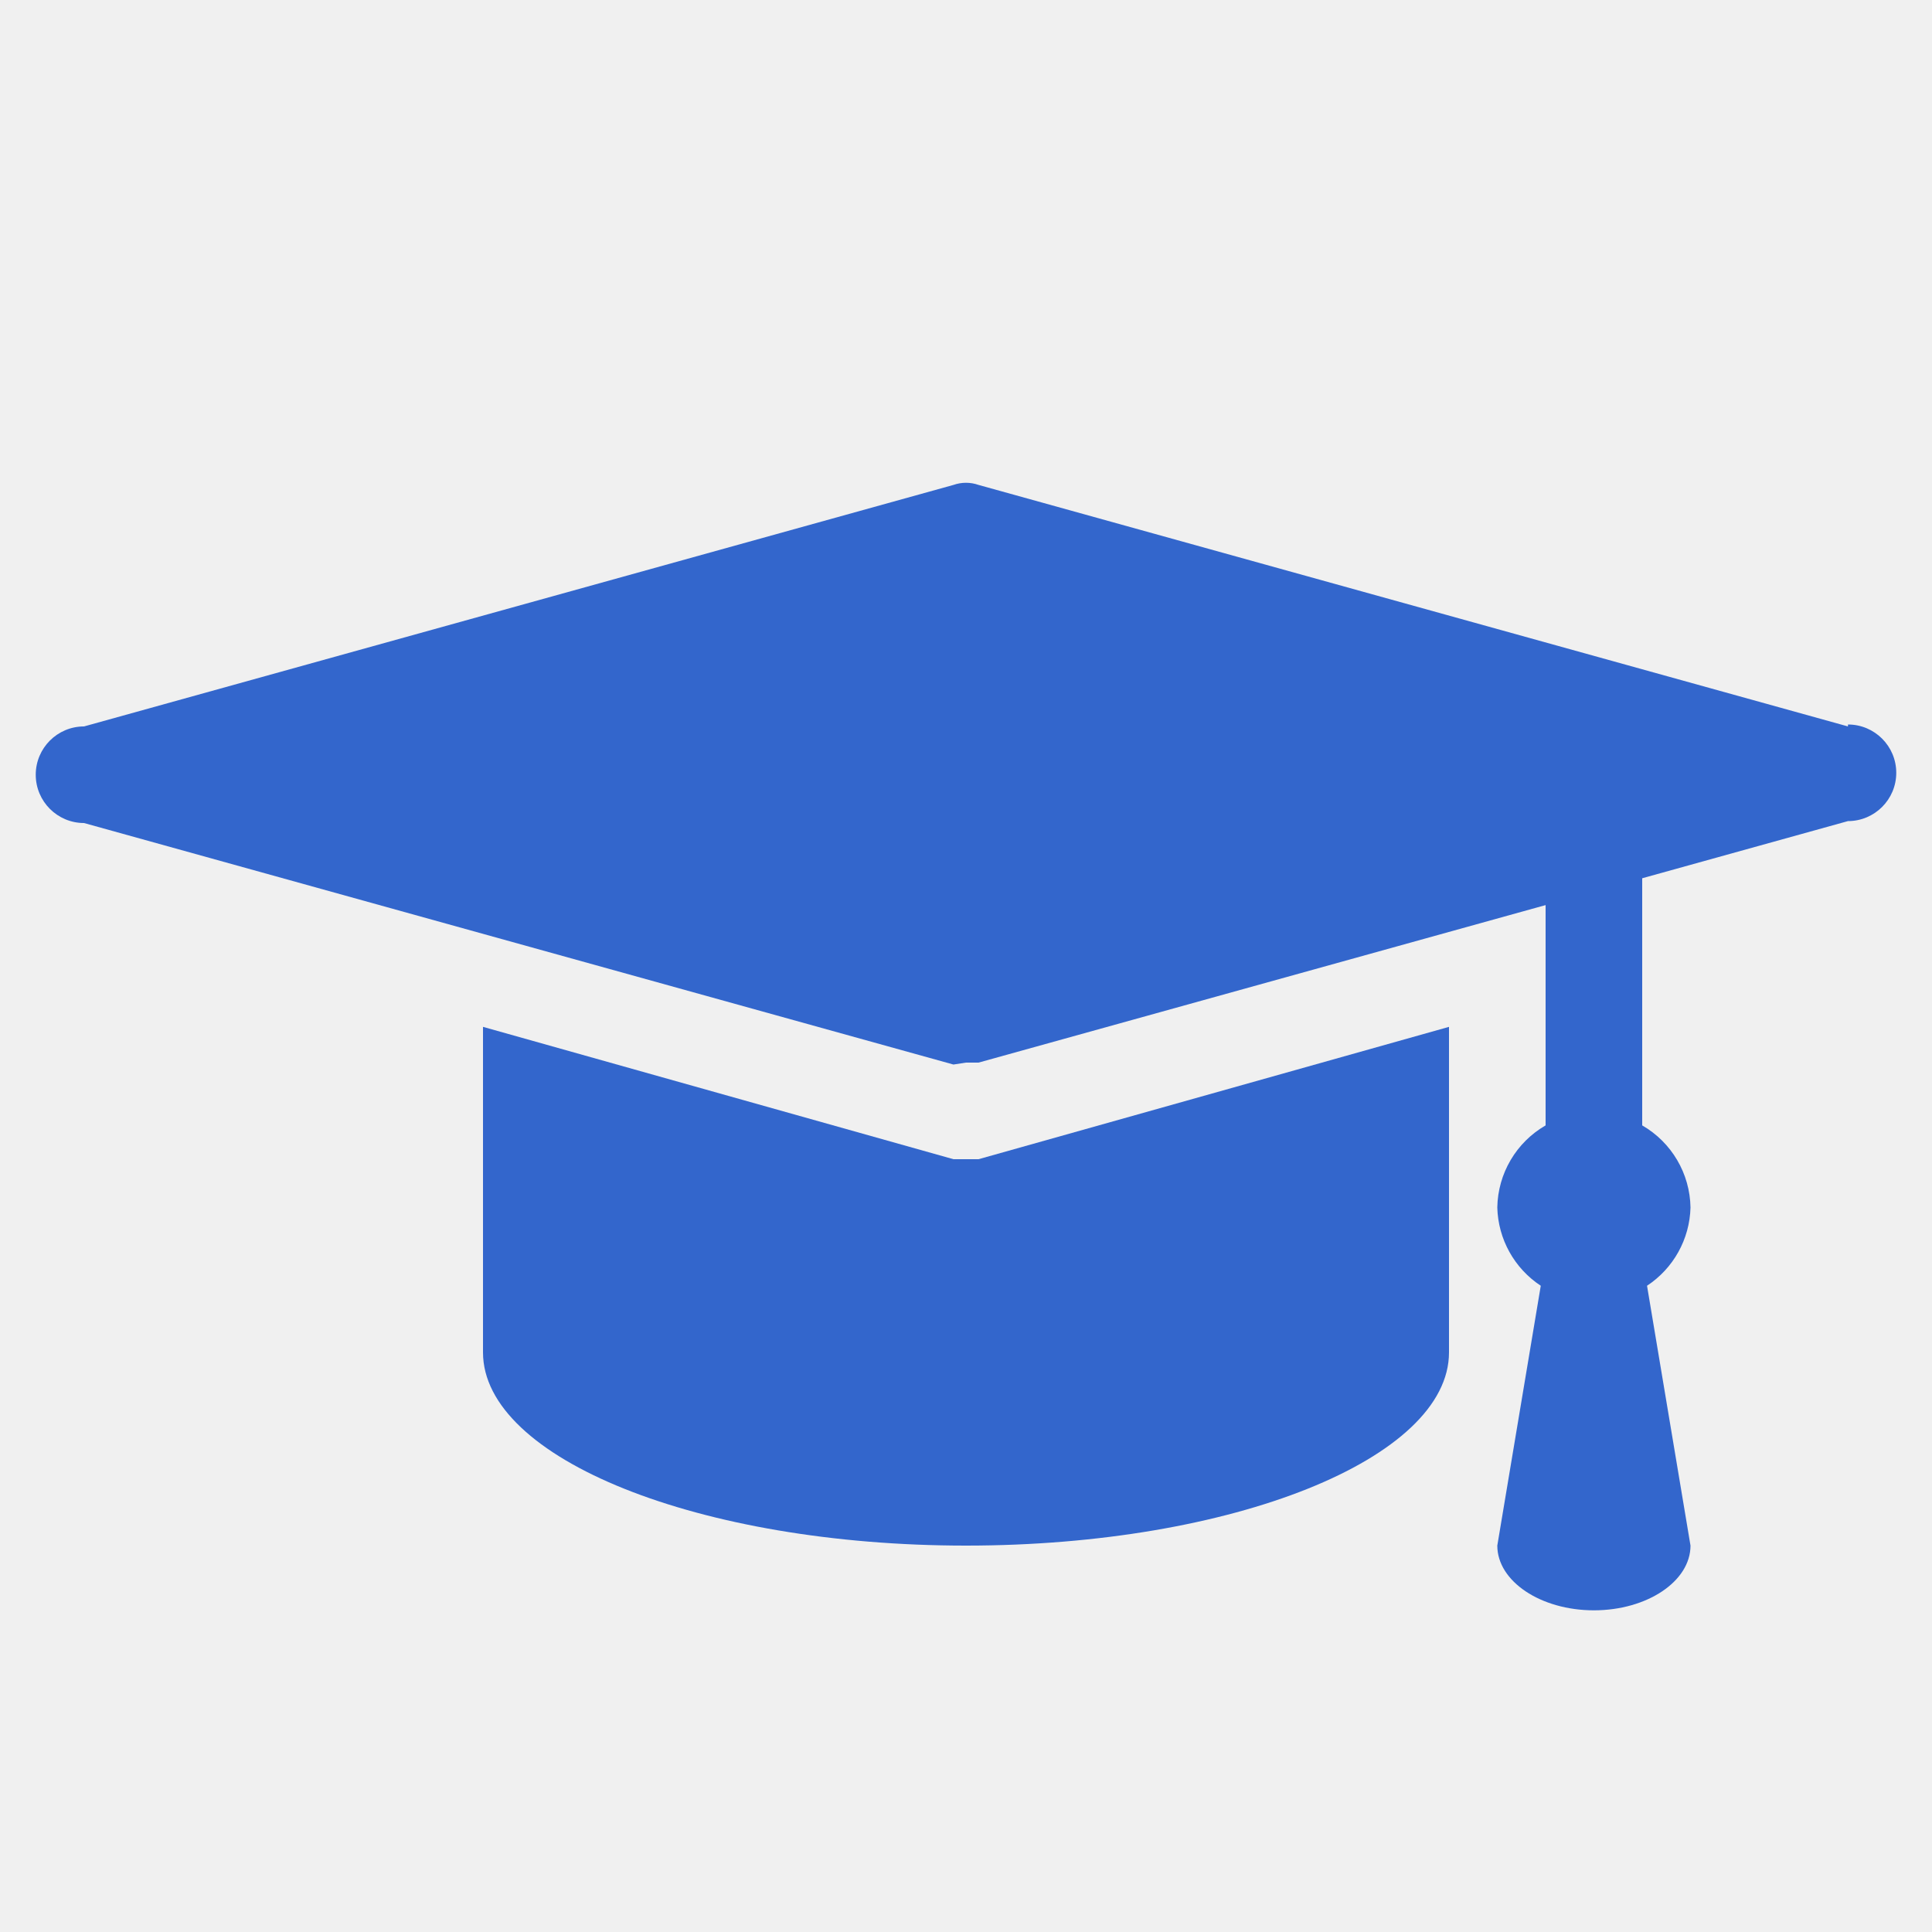
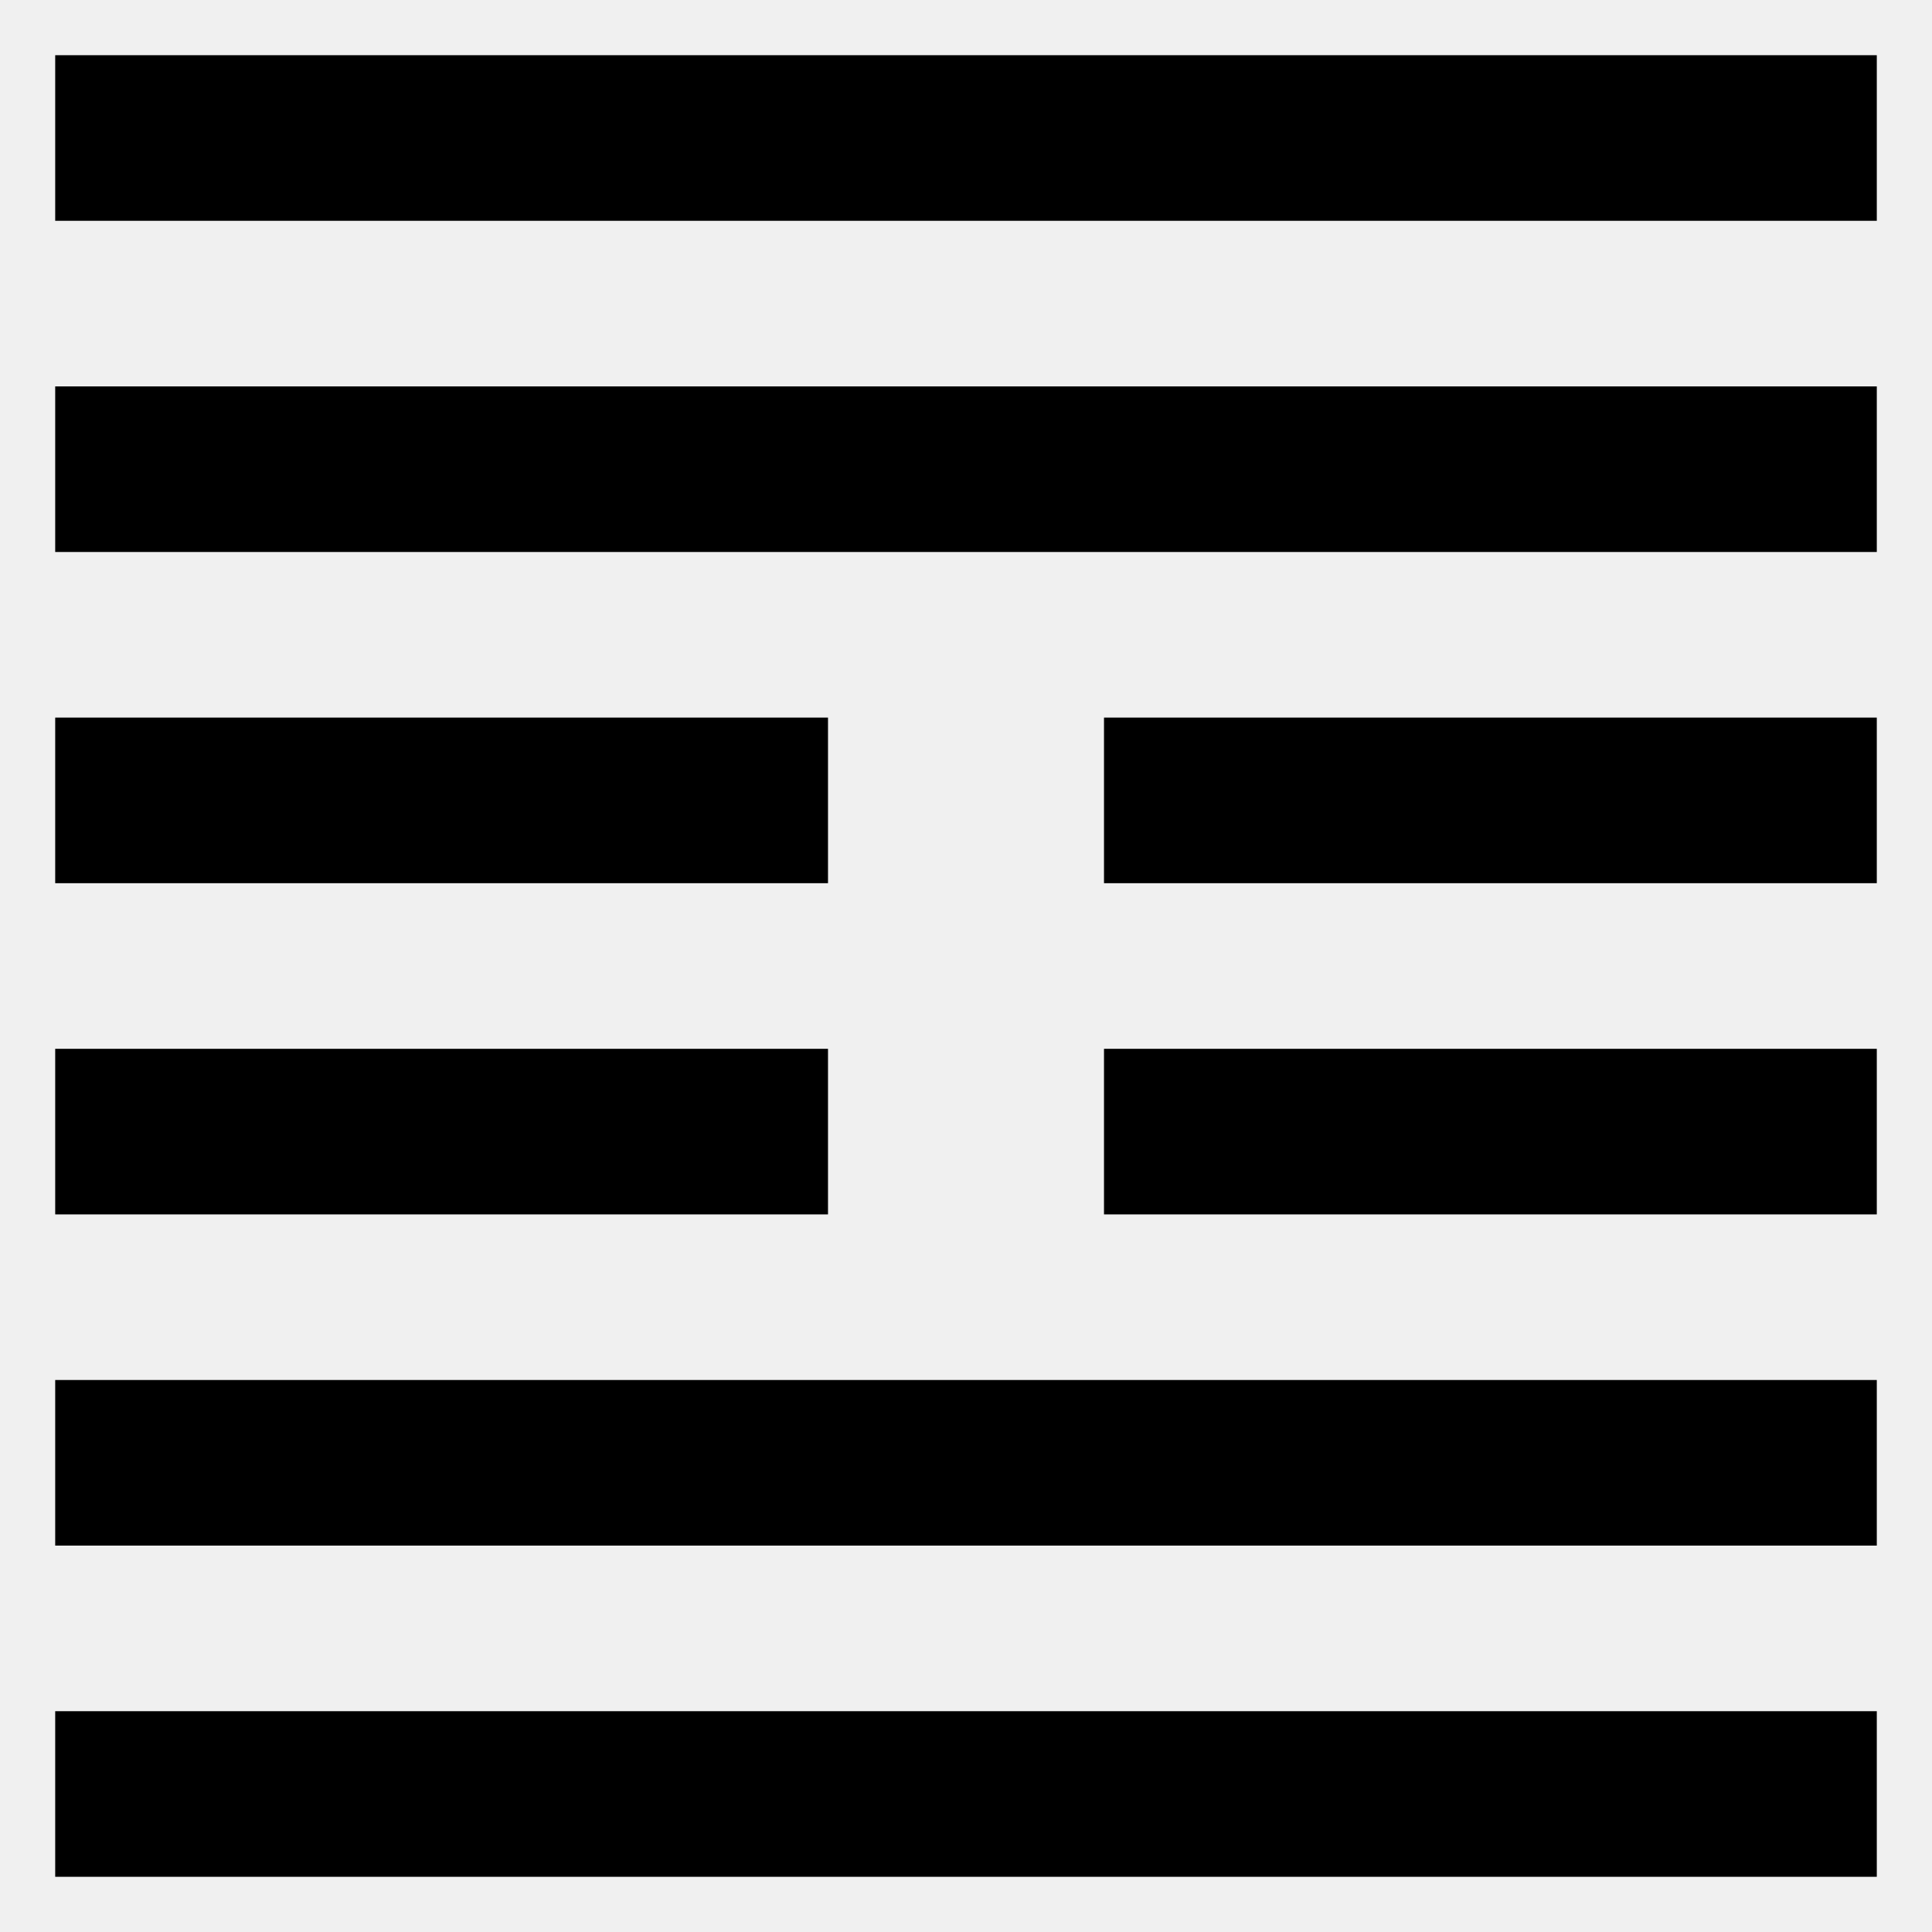
- <svg xmlns="http://www.w3.org/2000/svg" viewBox="2 2 20 20">
-   <path d="M12.13,14,12,14l-.13,0L7,12.63V16c0,1.1,2.24,2,5,2s5-.9,5-2V12.63Z" fill="#36c" />
-   <path d="M21.13,9.52l-9-2.5a.39.39,0,0,0-.26,0l-9,2.5a.5.5,0,0,0,0,1l9,2.5L12,13l.13,0,9-2.5a.5.5,0,0,0,0-1Z" fill="#36c" />
-   <path d="M19.5,14.5a1,1,0,0,0-.5-.85V10H18v3.65a1,1,0,0,0-.5.85,1,1,0,0,0,.45.81L17.5,18c0,.37.45.67,1,.67s1-.3,1-.67l-.45-2.69A1,1,0,0,0,19.5,14.5Z" fill="#36c" />
+ <svg xmlns="http://www.w3.org/2000/svg" viewBox="0 0 70 70">
+   <style>rect{fill:#000}@media (prefers-color-scheme:dark){rect{fill:#fff}}</style>
+   <rect x="2" y="2" width="66" height="6" />
+   <rect x="2" y="14" width="66" height="6" />
+   <rect x="2" y="26" width="28" height="6" />
+   <rect x="40" y="26" width="28" height="6" />
+   <rect x="2" y="38" width="28" height="6" />
+   <rect x="40" y="38" width="28" height="6" />
+   <rect x="2" y="50" width="66" height="6" />
+   <rect x="2" y="62" width="66" height="6" />
</svg>
